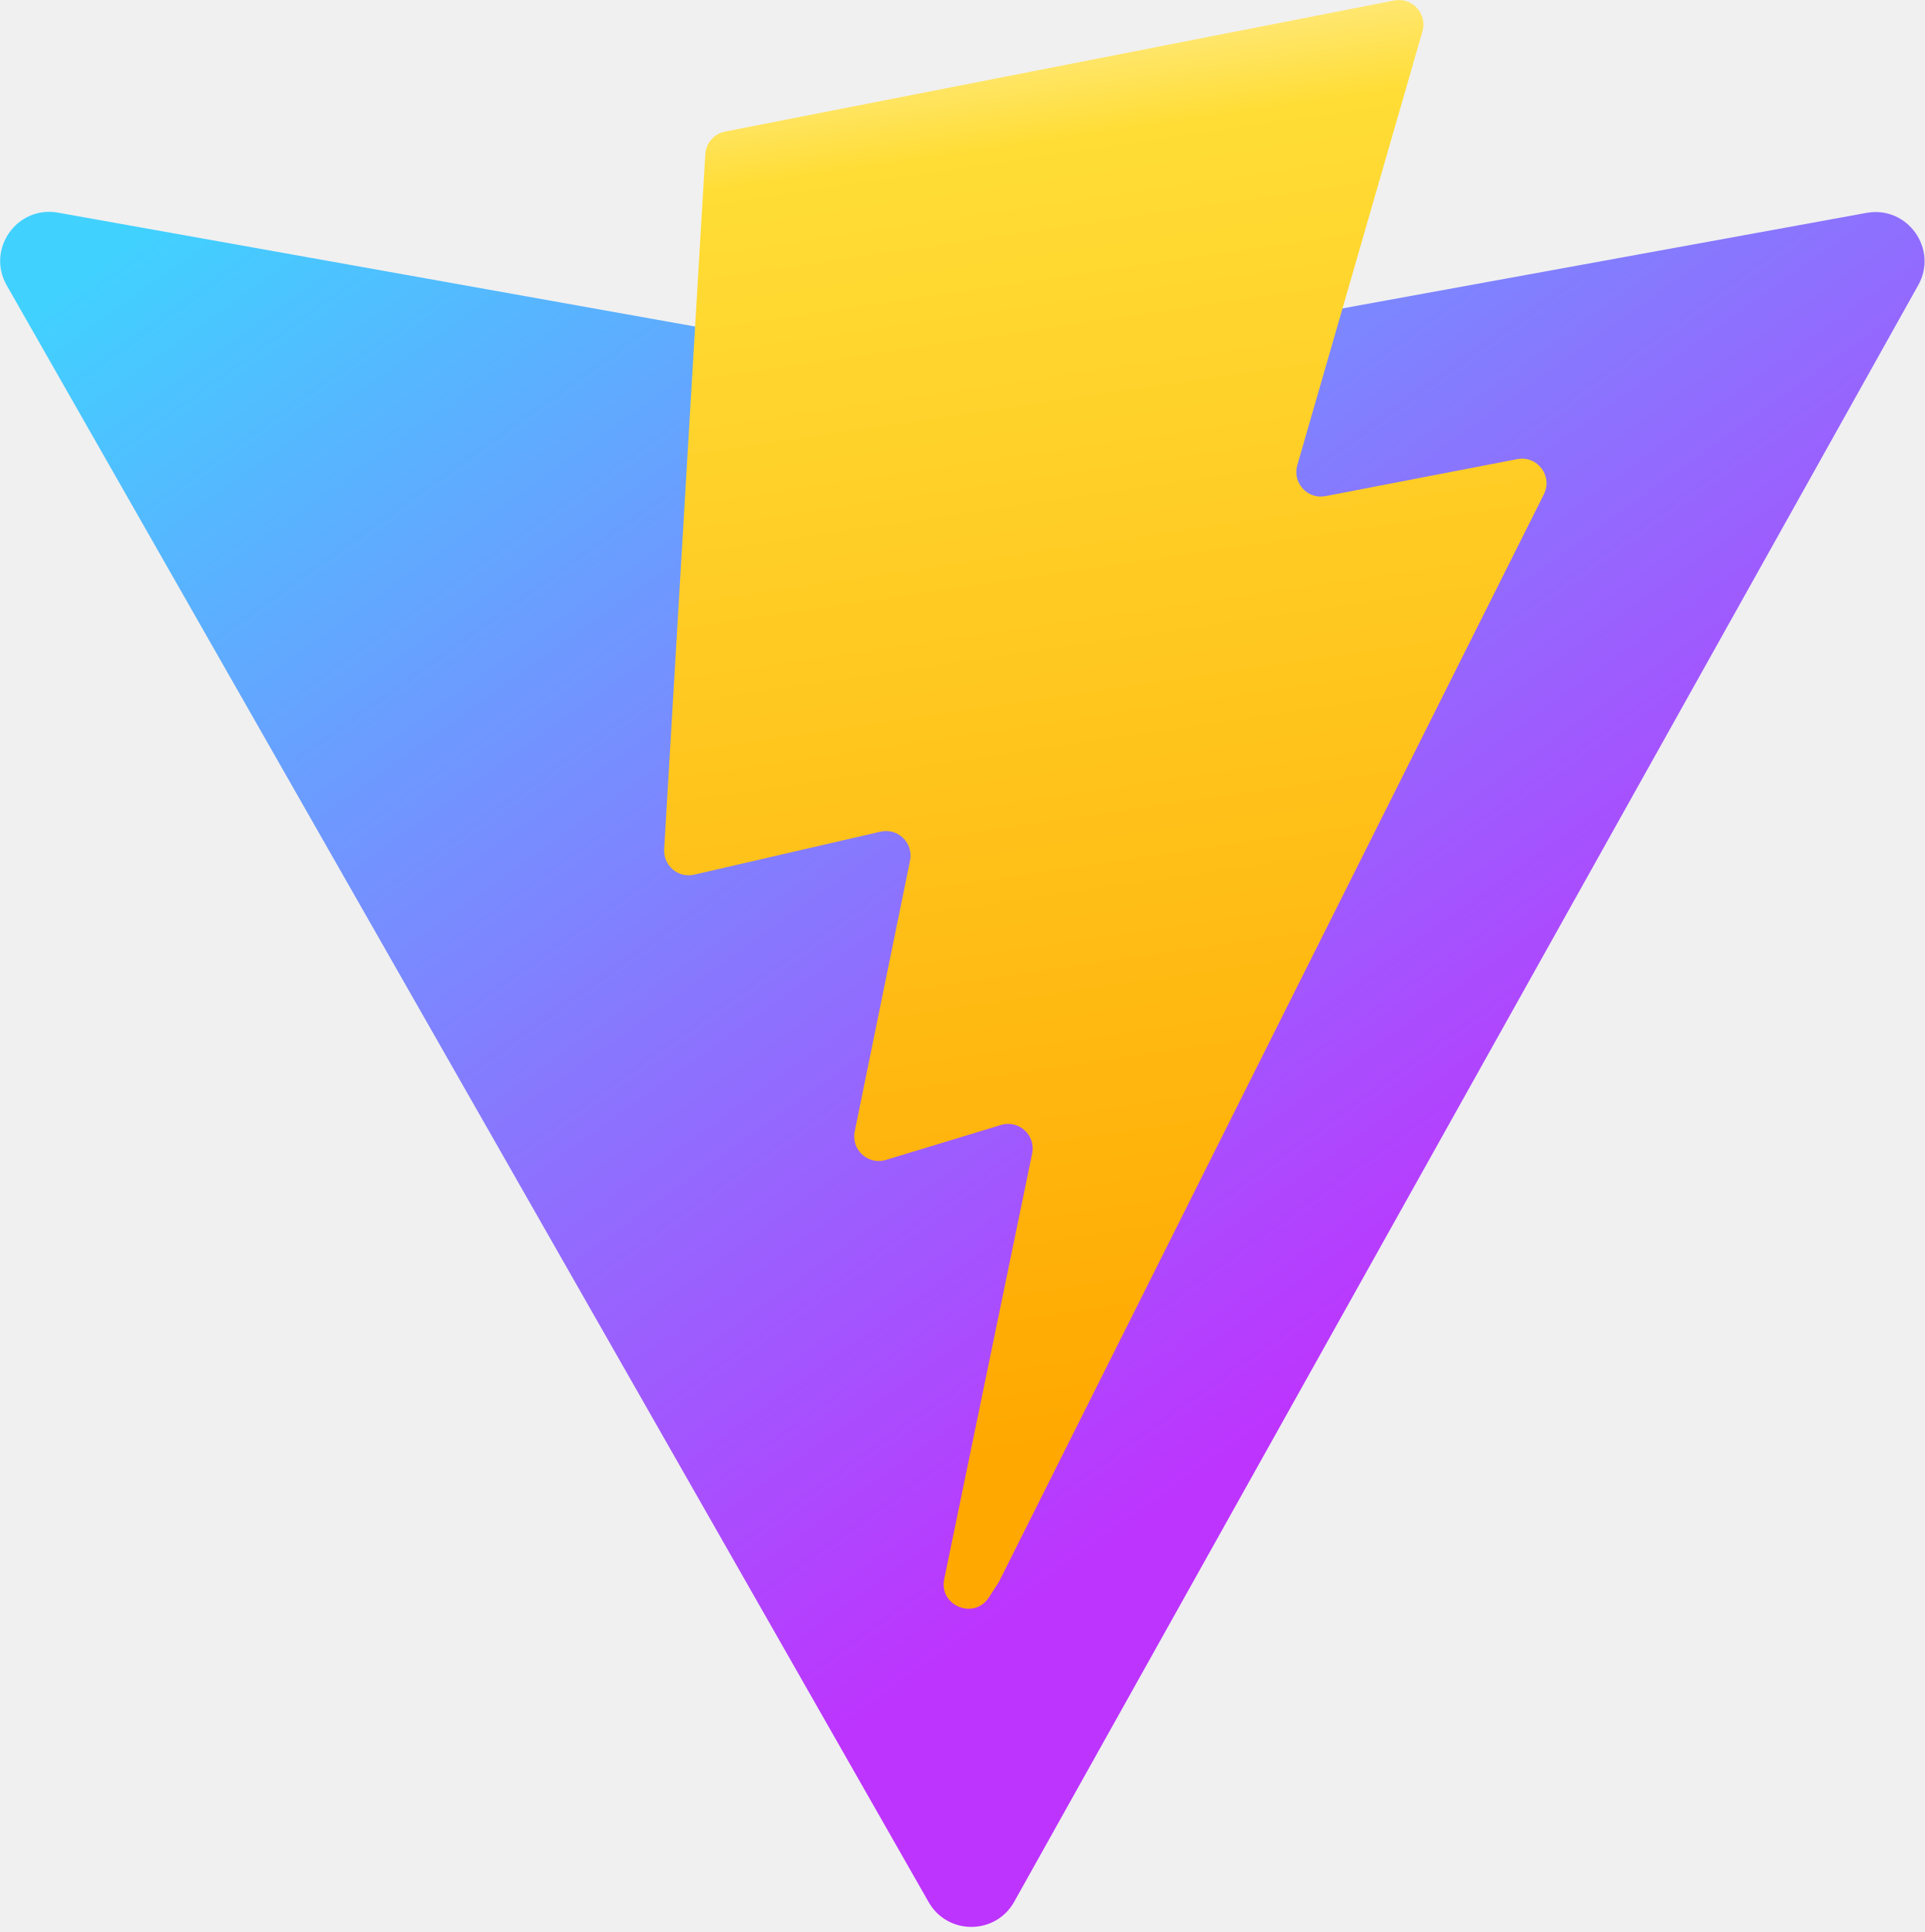
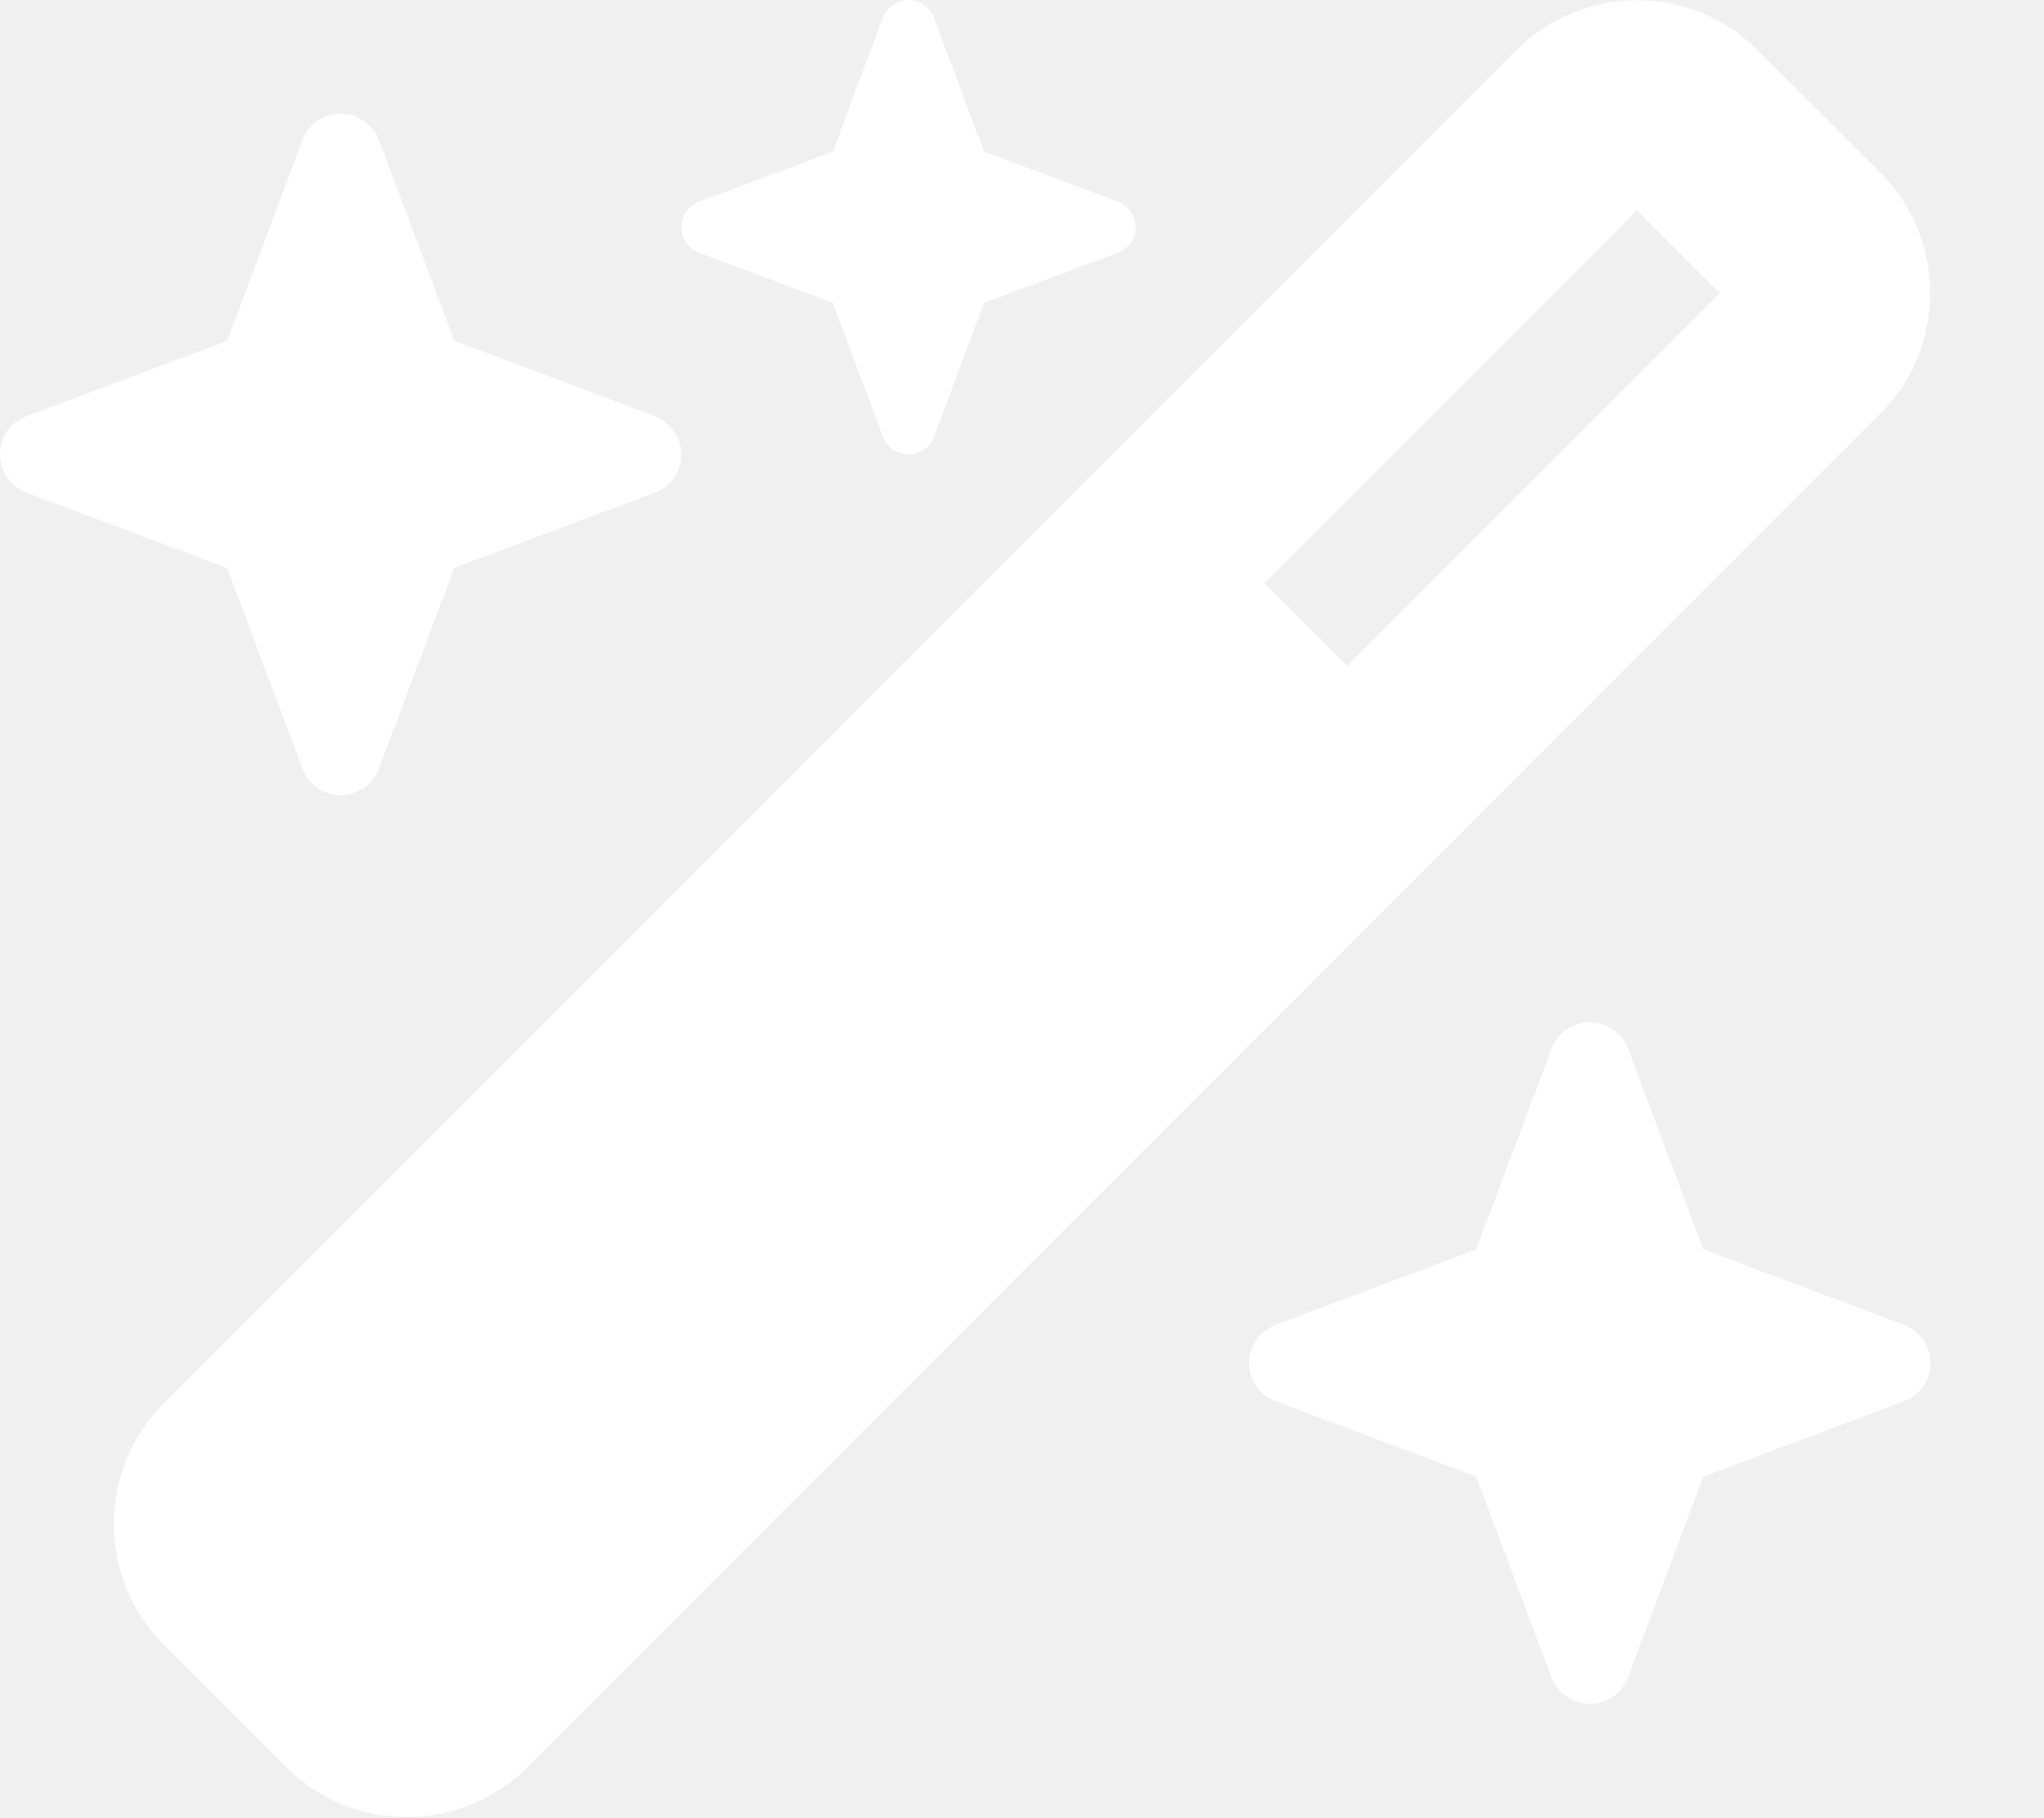
- <svg xmlns="http://www.w3.org/2000/svg" aria-hidden="true" role="img" class="iconify iconify--logos" width="31.88" height="32" preserveAspectRatio="xMidYMid meet" viewBox="0 0 256 257">
-   <defs>
-     <linearGradient id="IconifyId1813088fe1fbc01fb466" x1="-.828%" x2="57.636%" y1="7.652%" y2="78.411%">
-       <stop offset="0%" stop-color="#41D1FF" />
-       <stop offset="100%" stop-color="#BD34FE" />
-     </linearGradient>
-     <linearGradient id="IconifyId1813088fe1fbc01fb467" x1="43.376%" x2="50.316%" y1="2.242%" y2="89.03%">
-       <stop offset="0%" stop-color="#FFEA83" />
-       <stop offset="8.333%" stop-color="#FFDD35" />
-       <stop offset="100%" stop-color="#FFA800" />
-     </linearGradient>
-   </defs>
-   <path fill="url(#IconifyId1813088fe1fbc01fb466)" d="M255.153 37.938L134.897 252.976c-2.483 4.44-8.862 4.466-11.382.048L.875 37.958c-2.746-4.814 1.371-10.646 6.827-9.67l120.385 21.517a6.537 6.537 0 0 0 2.322-.004l117.867-21.483c5.438-.991 9.574 4.796 6.877 9.62Z" />
-   <path fill="url(#IconifyId1813088fe1fbc01fb467)" d="M185.432.063L96.44 17.501a3.268 3.268 0 0 0-2.634 3.014l-5.474 92.456a3.268 3.268 0 0 0 3.997 3.378l24.777-5.718c2.318-.535 4.413 1.507 3.936 3.838l-7.361 36.047c-.495 2.426 1.782 4.5 4.151 3.78l15.304-4.649c2.372-.72 4.652 1.36 4.15 3.788l-11.698 56.621c-.732 3.542 3.979 5.473 5.943 2.437l1.313-2.028l72.516-144.72c1.215-2.423-.88-5.186-3.54-4.672l-25.505 4.922c-2.396.462-4.435-1.77-3.759-4.114l16.646-57.705c.677-2.35-1.37-4.583-3.769-4.113Z" />
+ <svg xmlns="http://www.w3.org/2000/svg" height="1em" viewBox="0 0 576 512">
+   <style>svg{fill:#ffffff}</style>
+   <path d="M234.7 42.7L197 56.8c-3 1.1-5 4-5 7.2s2 6.1 5 7.2l37.7 14.1L248.8 123c1.1 3 4 5 7.2 5s6.1-2 7.2-5l14.1-37.7L315 71.2c3-1.1 5-4 5-7.2s-2-6.1-5-7.2L277.3 42.7 263.2 5c-1.1-3-4-5-7.2-5s-6.1 2-7.2 5L234.7 42.7zM46.1 395.4c-18.7 18.7-18.7 49.1 0 67.9l34.6 34.6c18.7 18.7 49.1 18.7 67.9 0L529.9 116.5c18.7-18.7 18.7-49.1 0-67.9L495.3 14.1c-18.7-18.7-49.1-18.7-67.9 0L46.1 395.4zM484.6 82.6l-105 105-23.3-23.3 105-105 23.3 23.3zM7.5 117.2C3 118.9 0 123.2 0 128s3 9.1 7.5 10.8L64 160l21.2 56.5c1.7 4.5 6 7.5 10.8 7.5s9.1-3 10.8-7.5L128 160l56.5-21.2c4.5-1.7 7.5-6 7.5-10.8s-3-9.1-7.5-10.8L128 96 106.8 39.5C105.1 35 100.8 32 96 32s-9.1 3-10.8 7.5L64 96 7.5 117.2zm352 256c-4.5 1.7-7.5 6-7.5 10.8s3 9.1 7.5 10.8L416 416l21.2 56.5c1.7 4.5 6 7.5 10.8 7.5s9.1-3 10.8-7.5L480 416l56.5-21.2c4.5-1.7 7.5-6 7.5-10.8s-3-9.1-7.5-10.8L480 352l-21.2-56.5c-1.7-4.5-6-7.5-10.8-7.5s-9.1 3-10.8 7.5L416 352l-56.5 21.2z" />
</svg>
